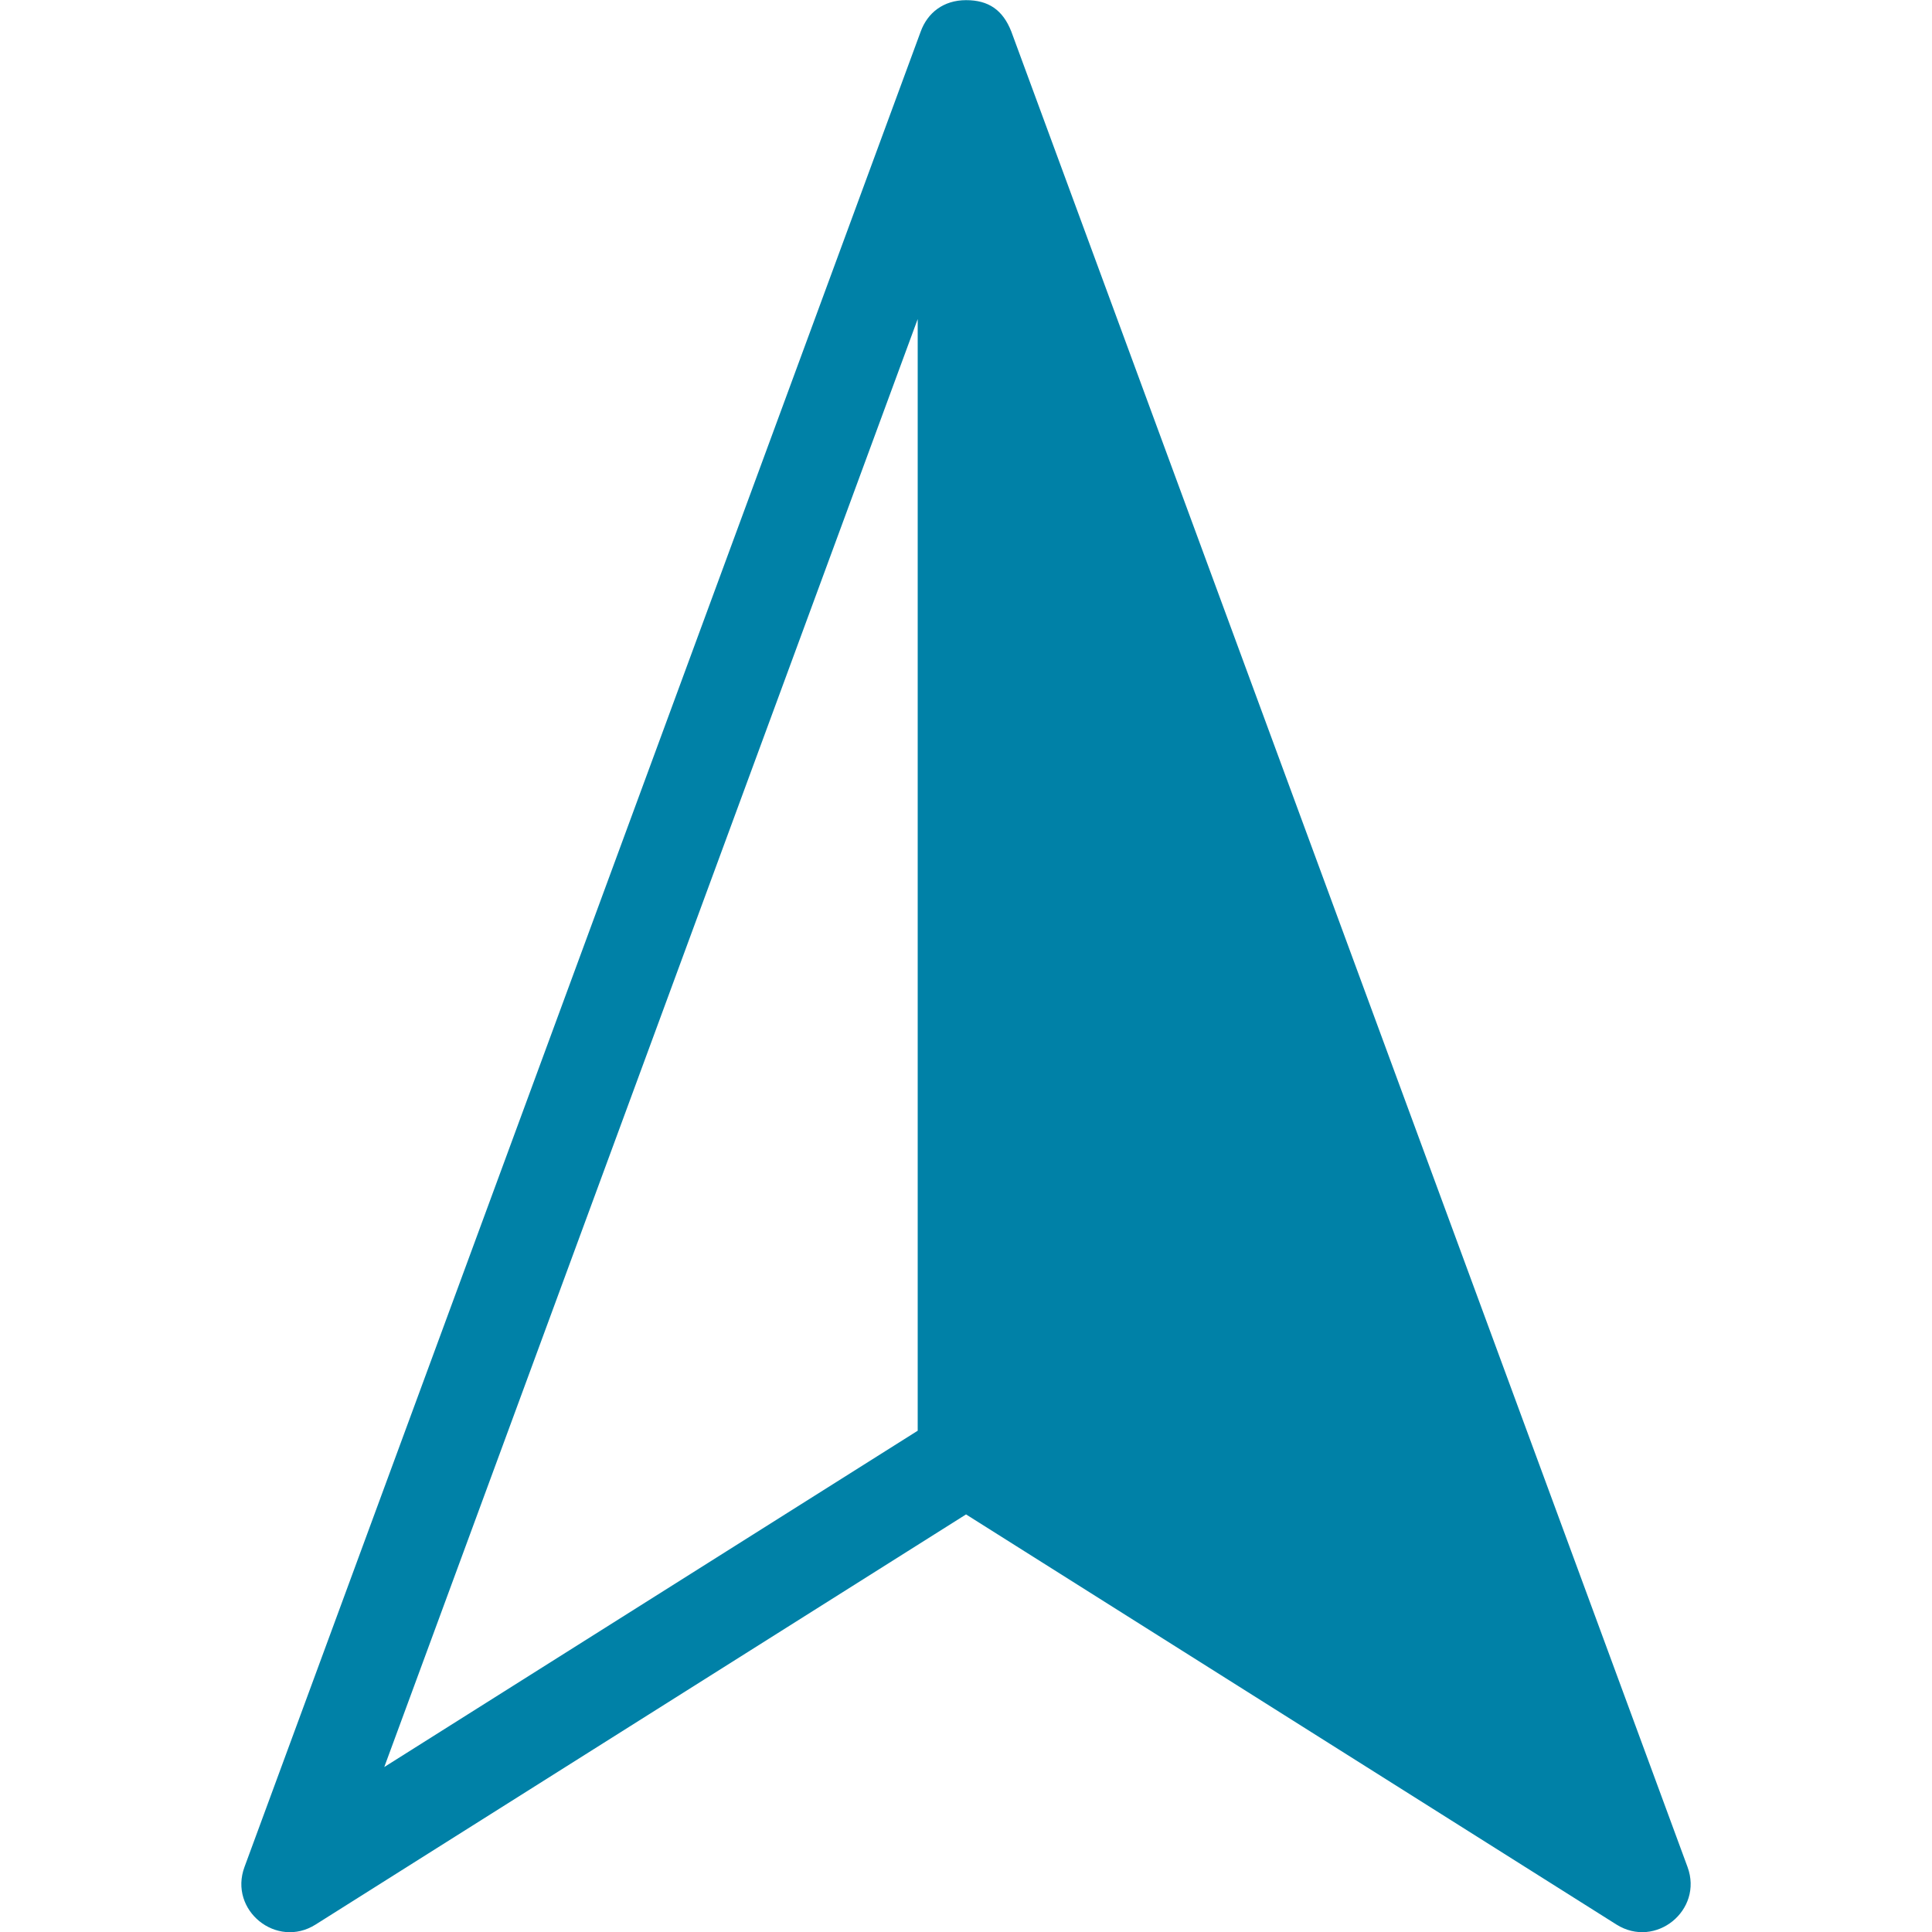
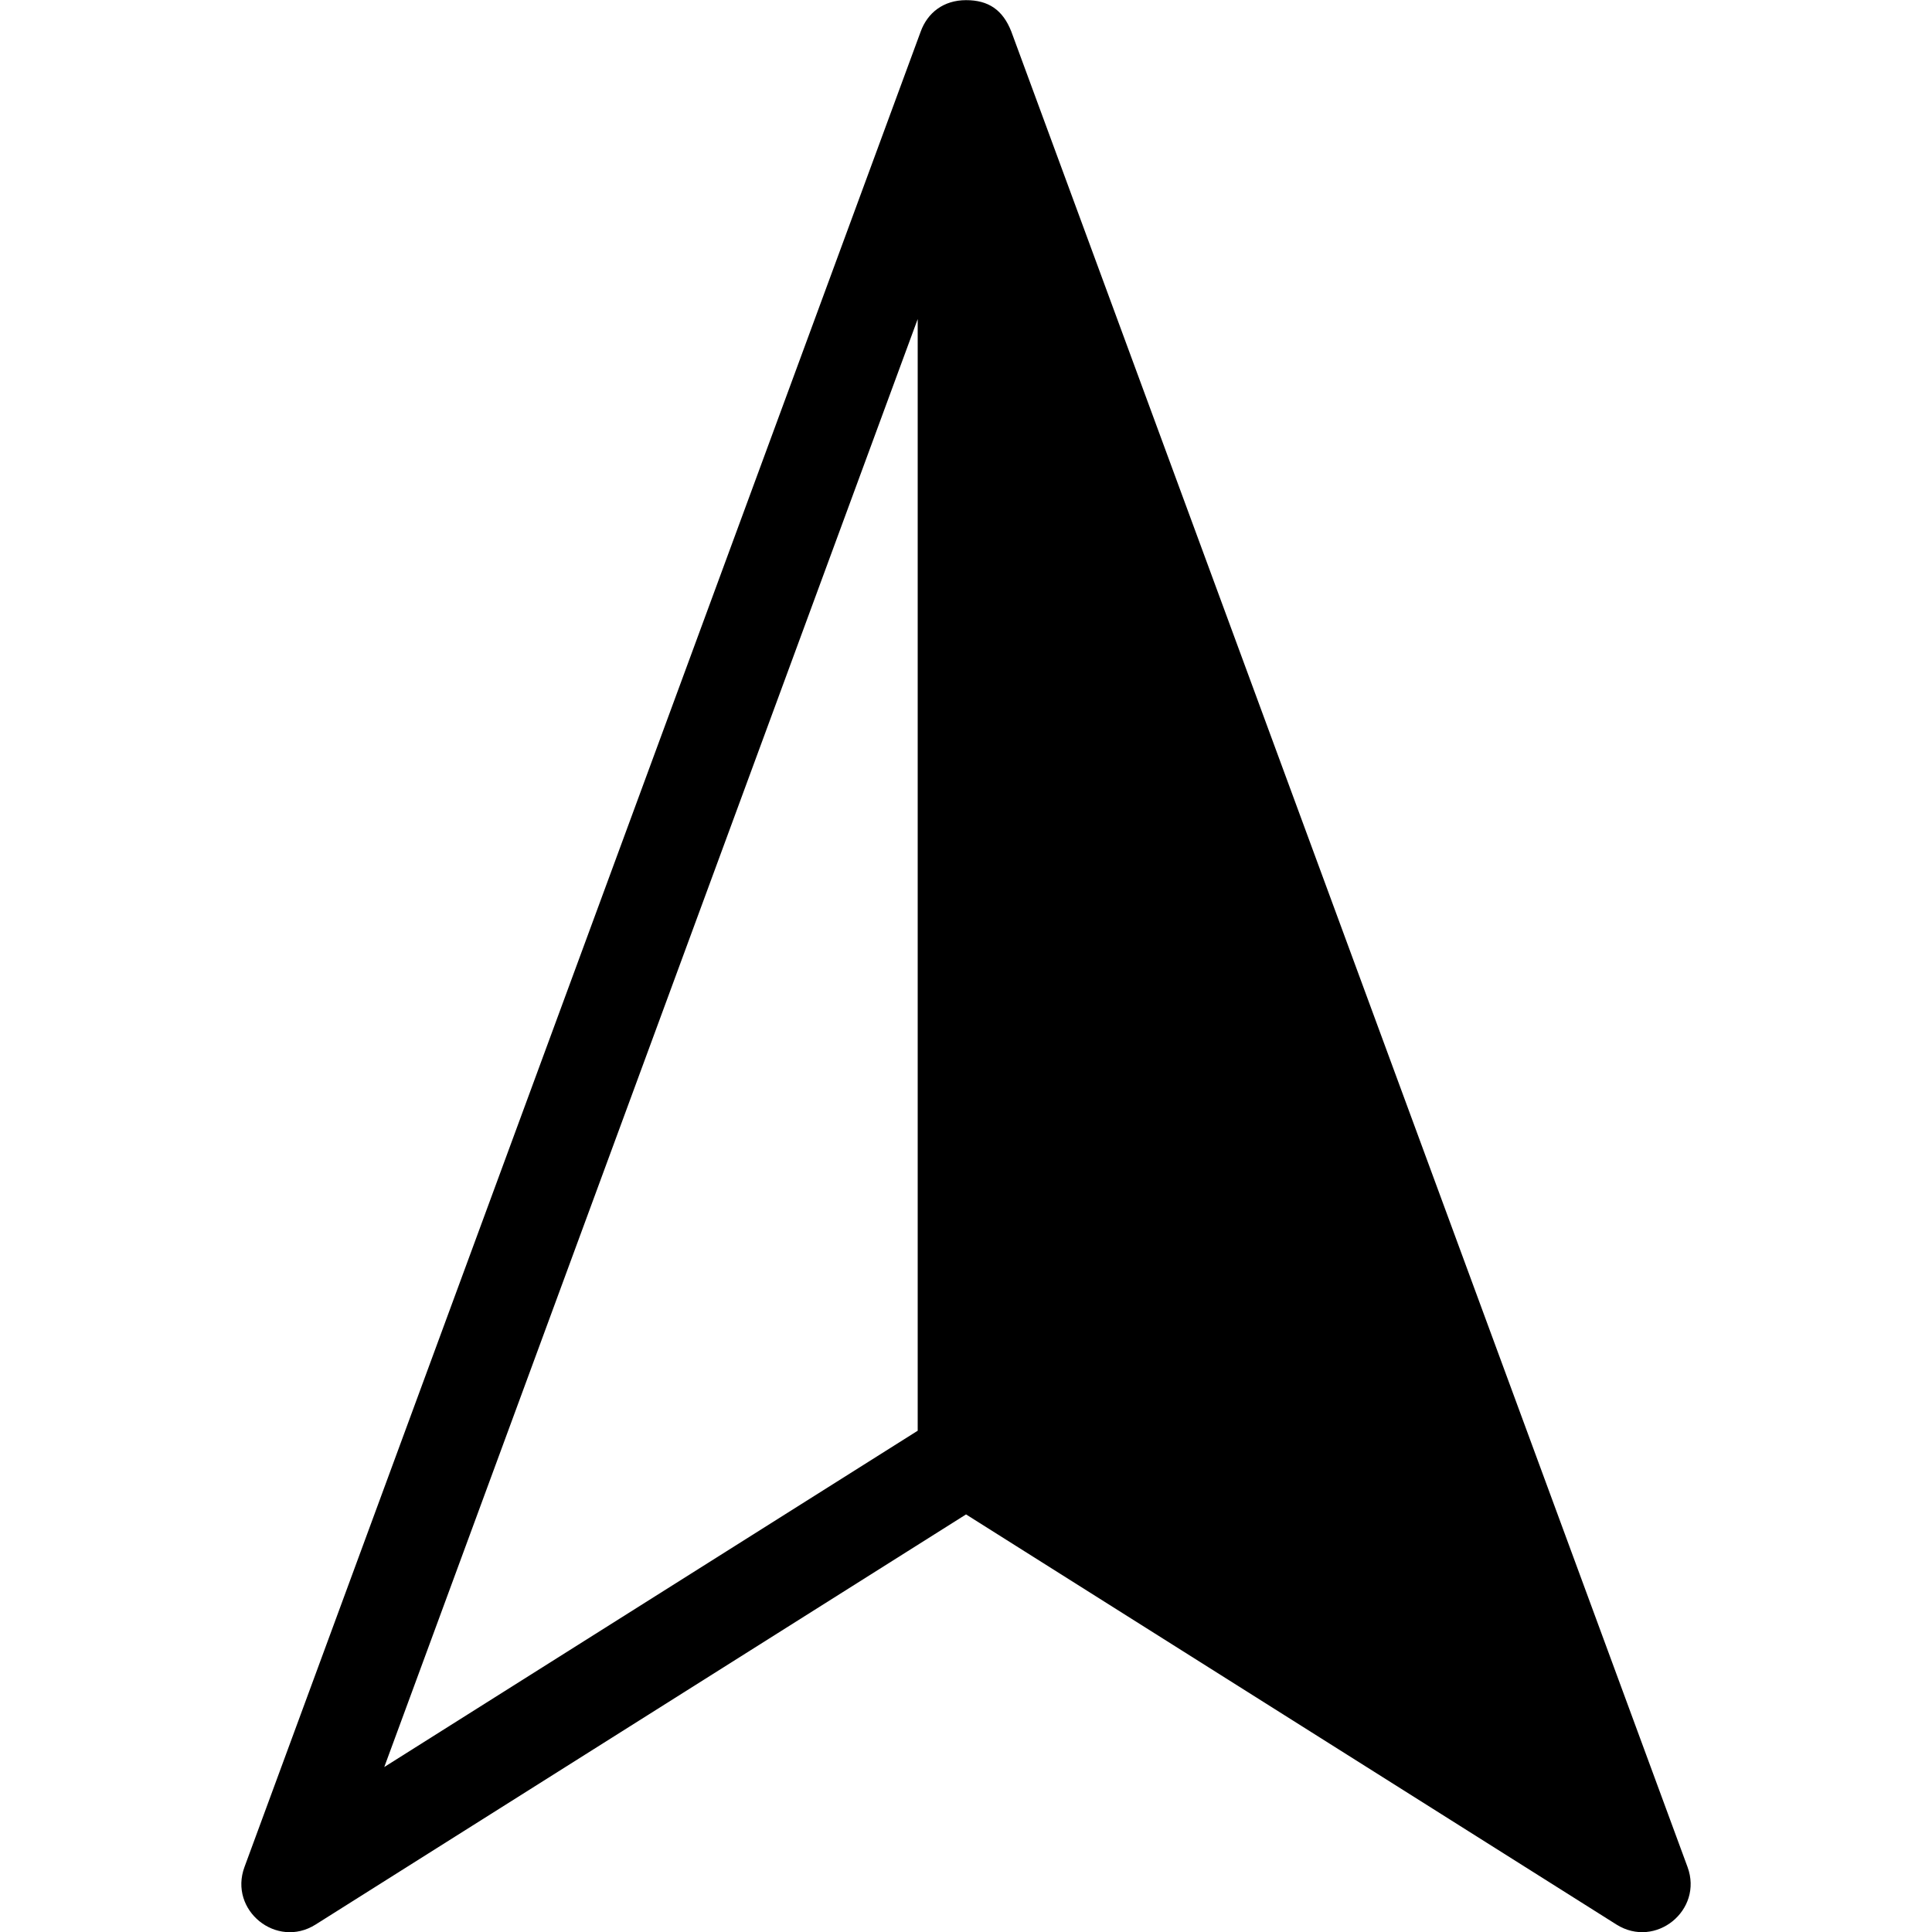
<svg xmlns="http://www.w3.org/2000/svg" width="64px" height="64px" viewBox="0 0 100 100" aria-hidden="true" role="img" class="iconify iconify--gis" preserveAspectRatio="xMidYMid meet" fill="#000000">
  <g id="SVGRepo_bgCarrier" stroke-width="0" />
  <g id="SVGRepo_tracerCarrier" stroke-linecap="round" stroke-linejoin="round" />
  <g id="SVGRepo_iconCarrier">
-     <path d="M47.655 1.634l-35 95c-.828 2.24 1.659 4.255 3.68 2.98l33.667-21.228l33.666 21.228c2.02 1.271 4.503-.74 3.678-2.98l-35-95C51.907.514 51.163.006 50 .008c-1.163.001-1.99.65-2.345 1.626zm-.155 14.88v57.54L19.89 91.461z" fill="#0081a7" fill-rule="evenodd" />
+     <path d="M47.655 1.634l-35 95c-.828 2.24 1.659 4.255 3.68 2.98l33.667-21.228l33.666 21.228c2.02 1.271 4.503-.74 3.678-2.98l-35-95C51.907.514 51.163.006 50 .008c-1.163.001-1.99.65-2.345 1.626zm-.155 14.88v57.54L19.89 91.461z" fill="#000000" fill-rule="evenodd" />
  </g>
</svg>
